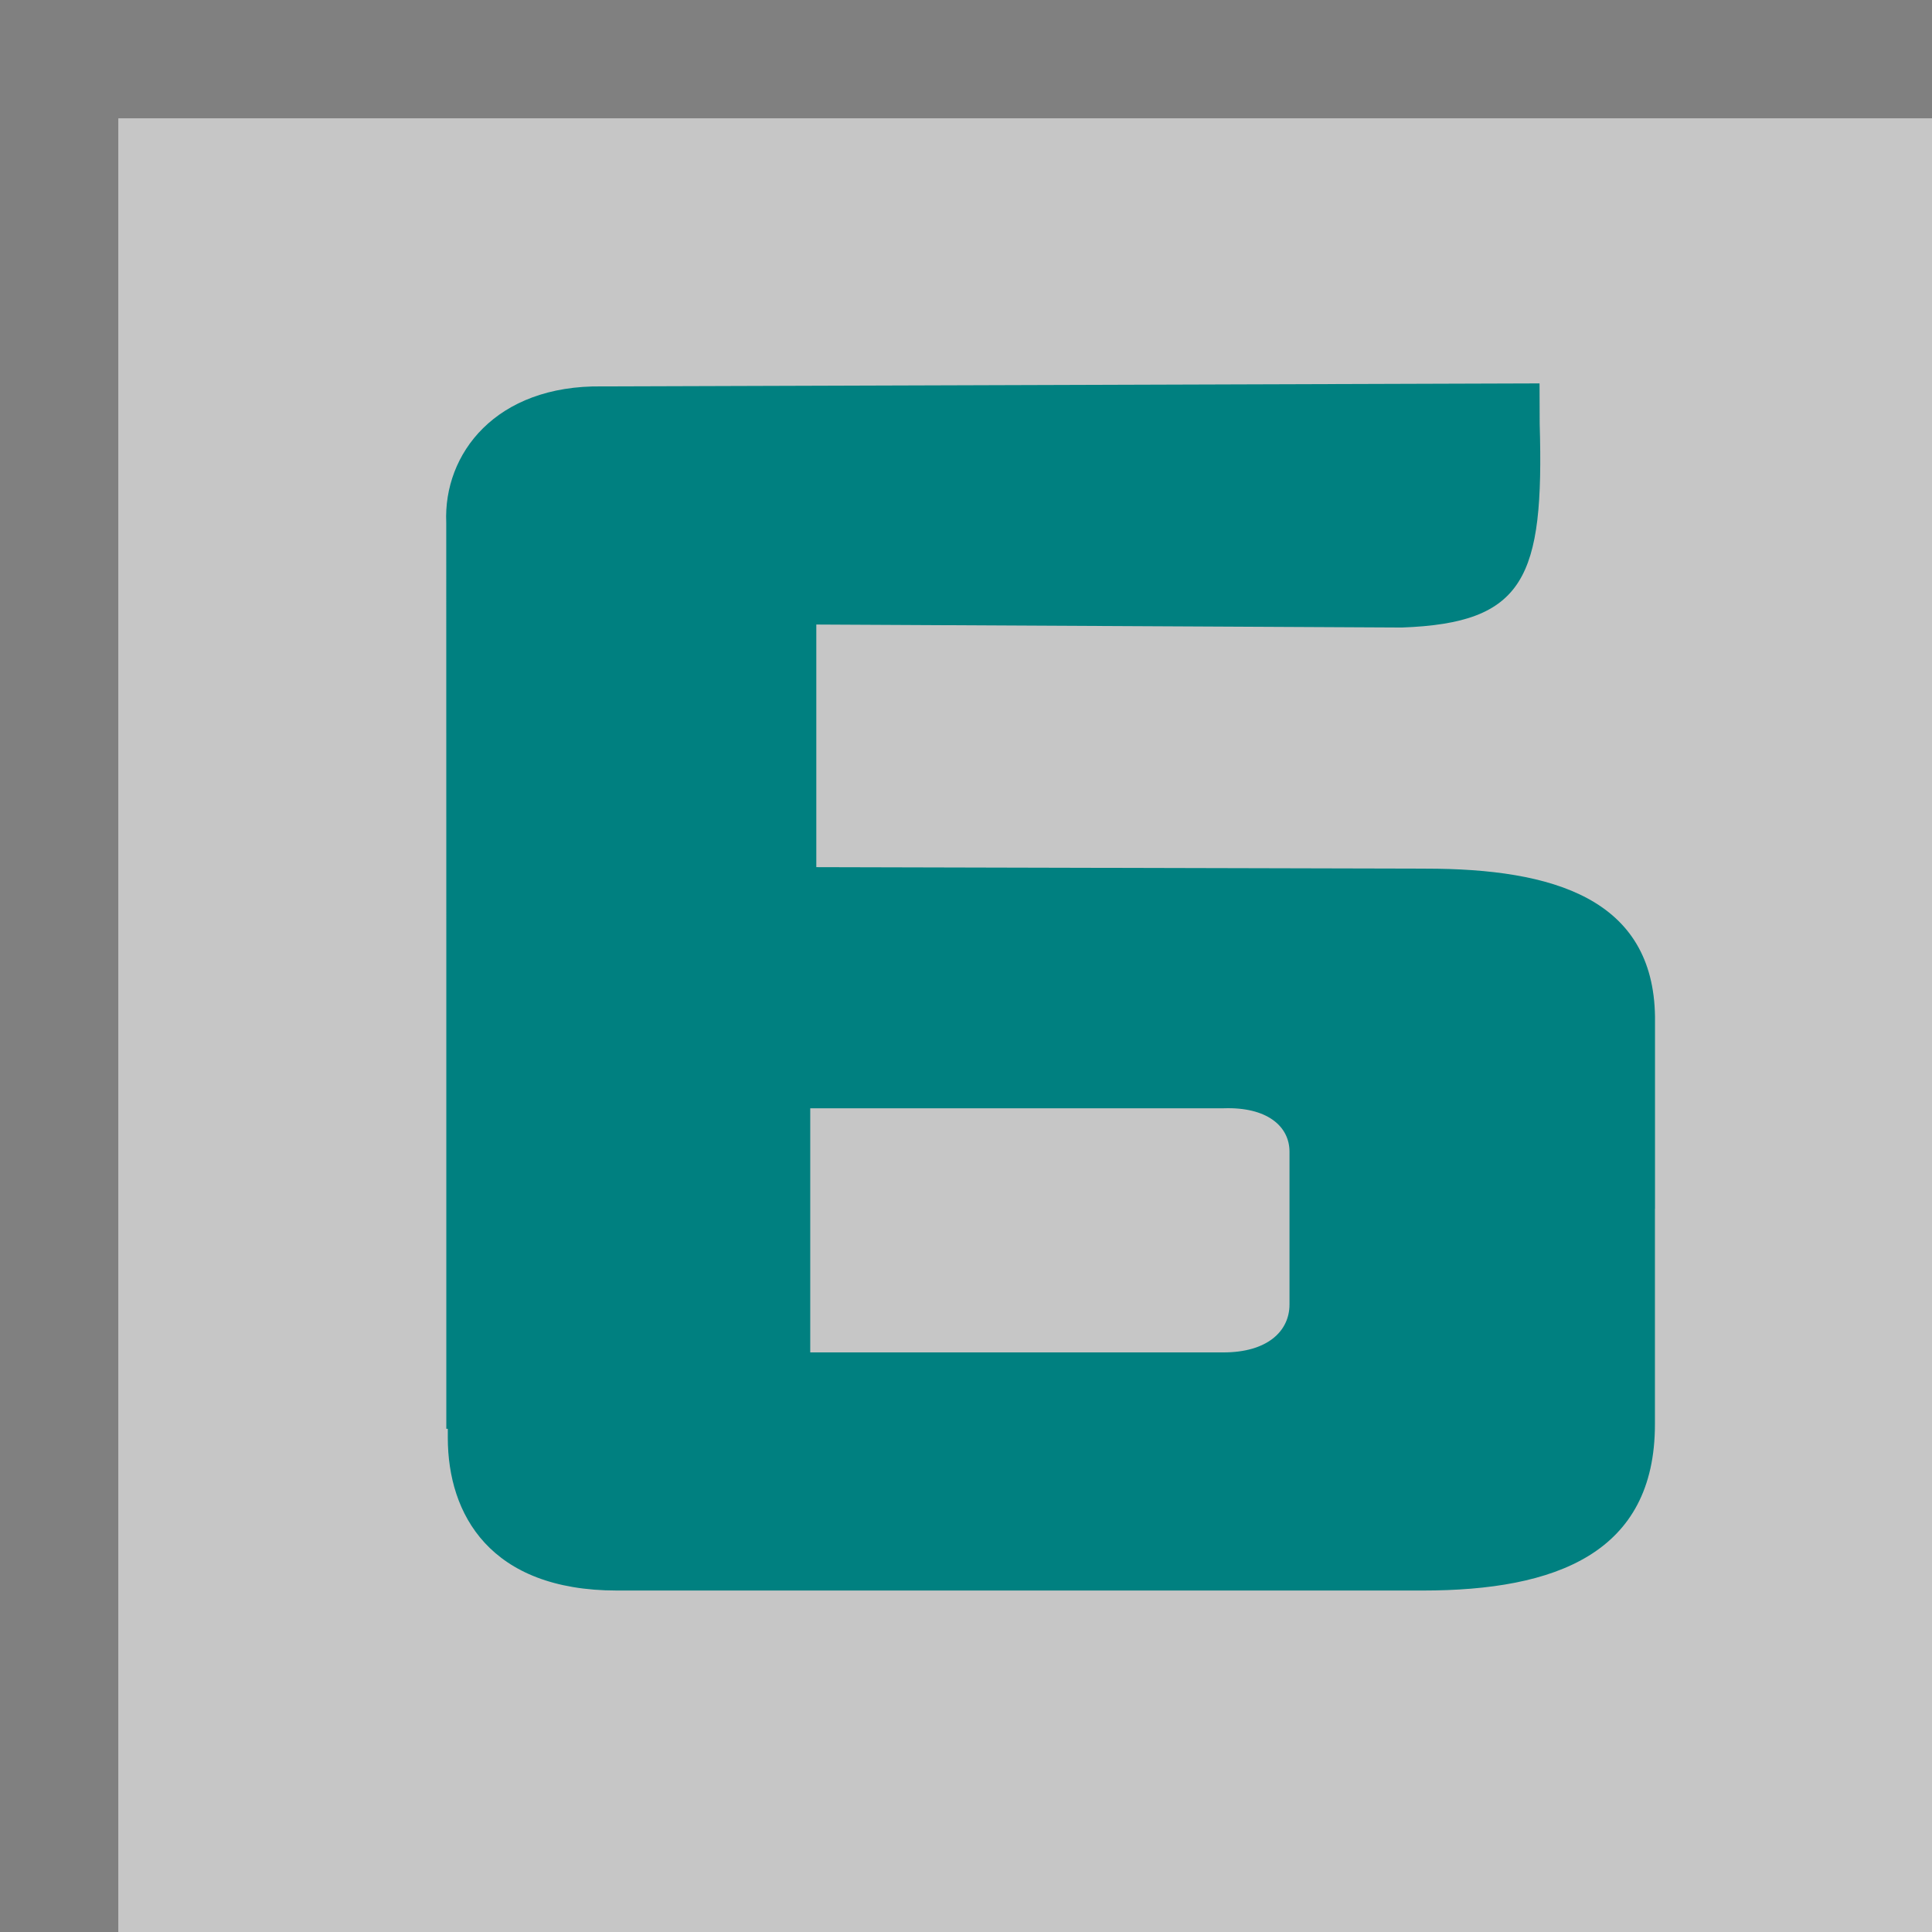
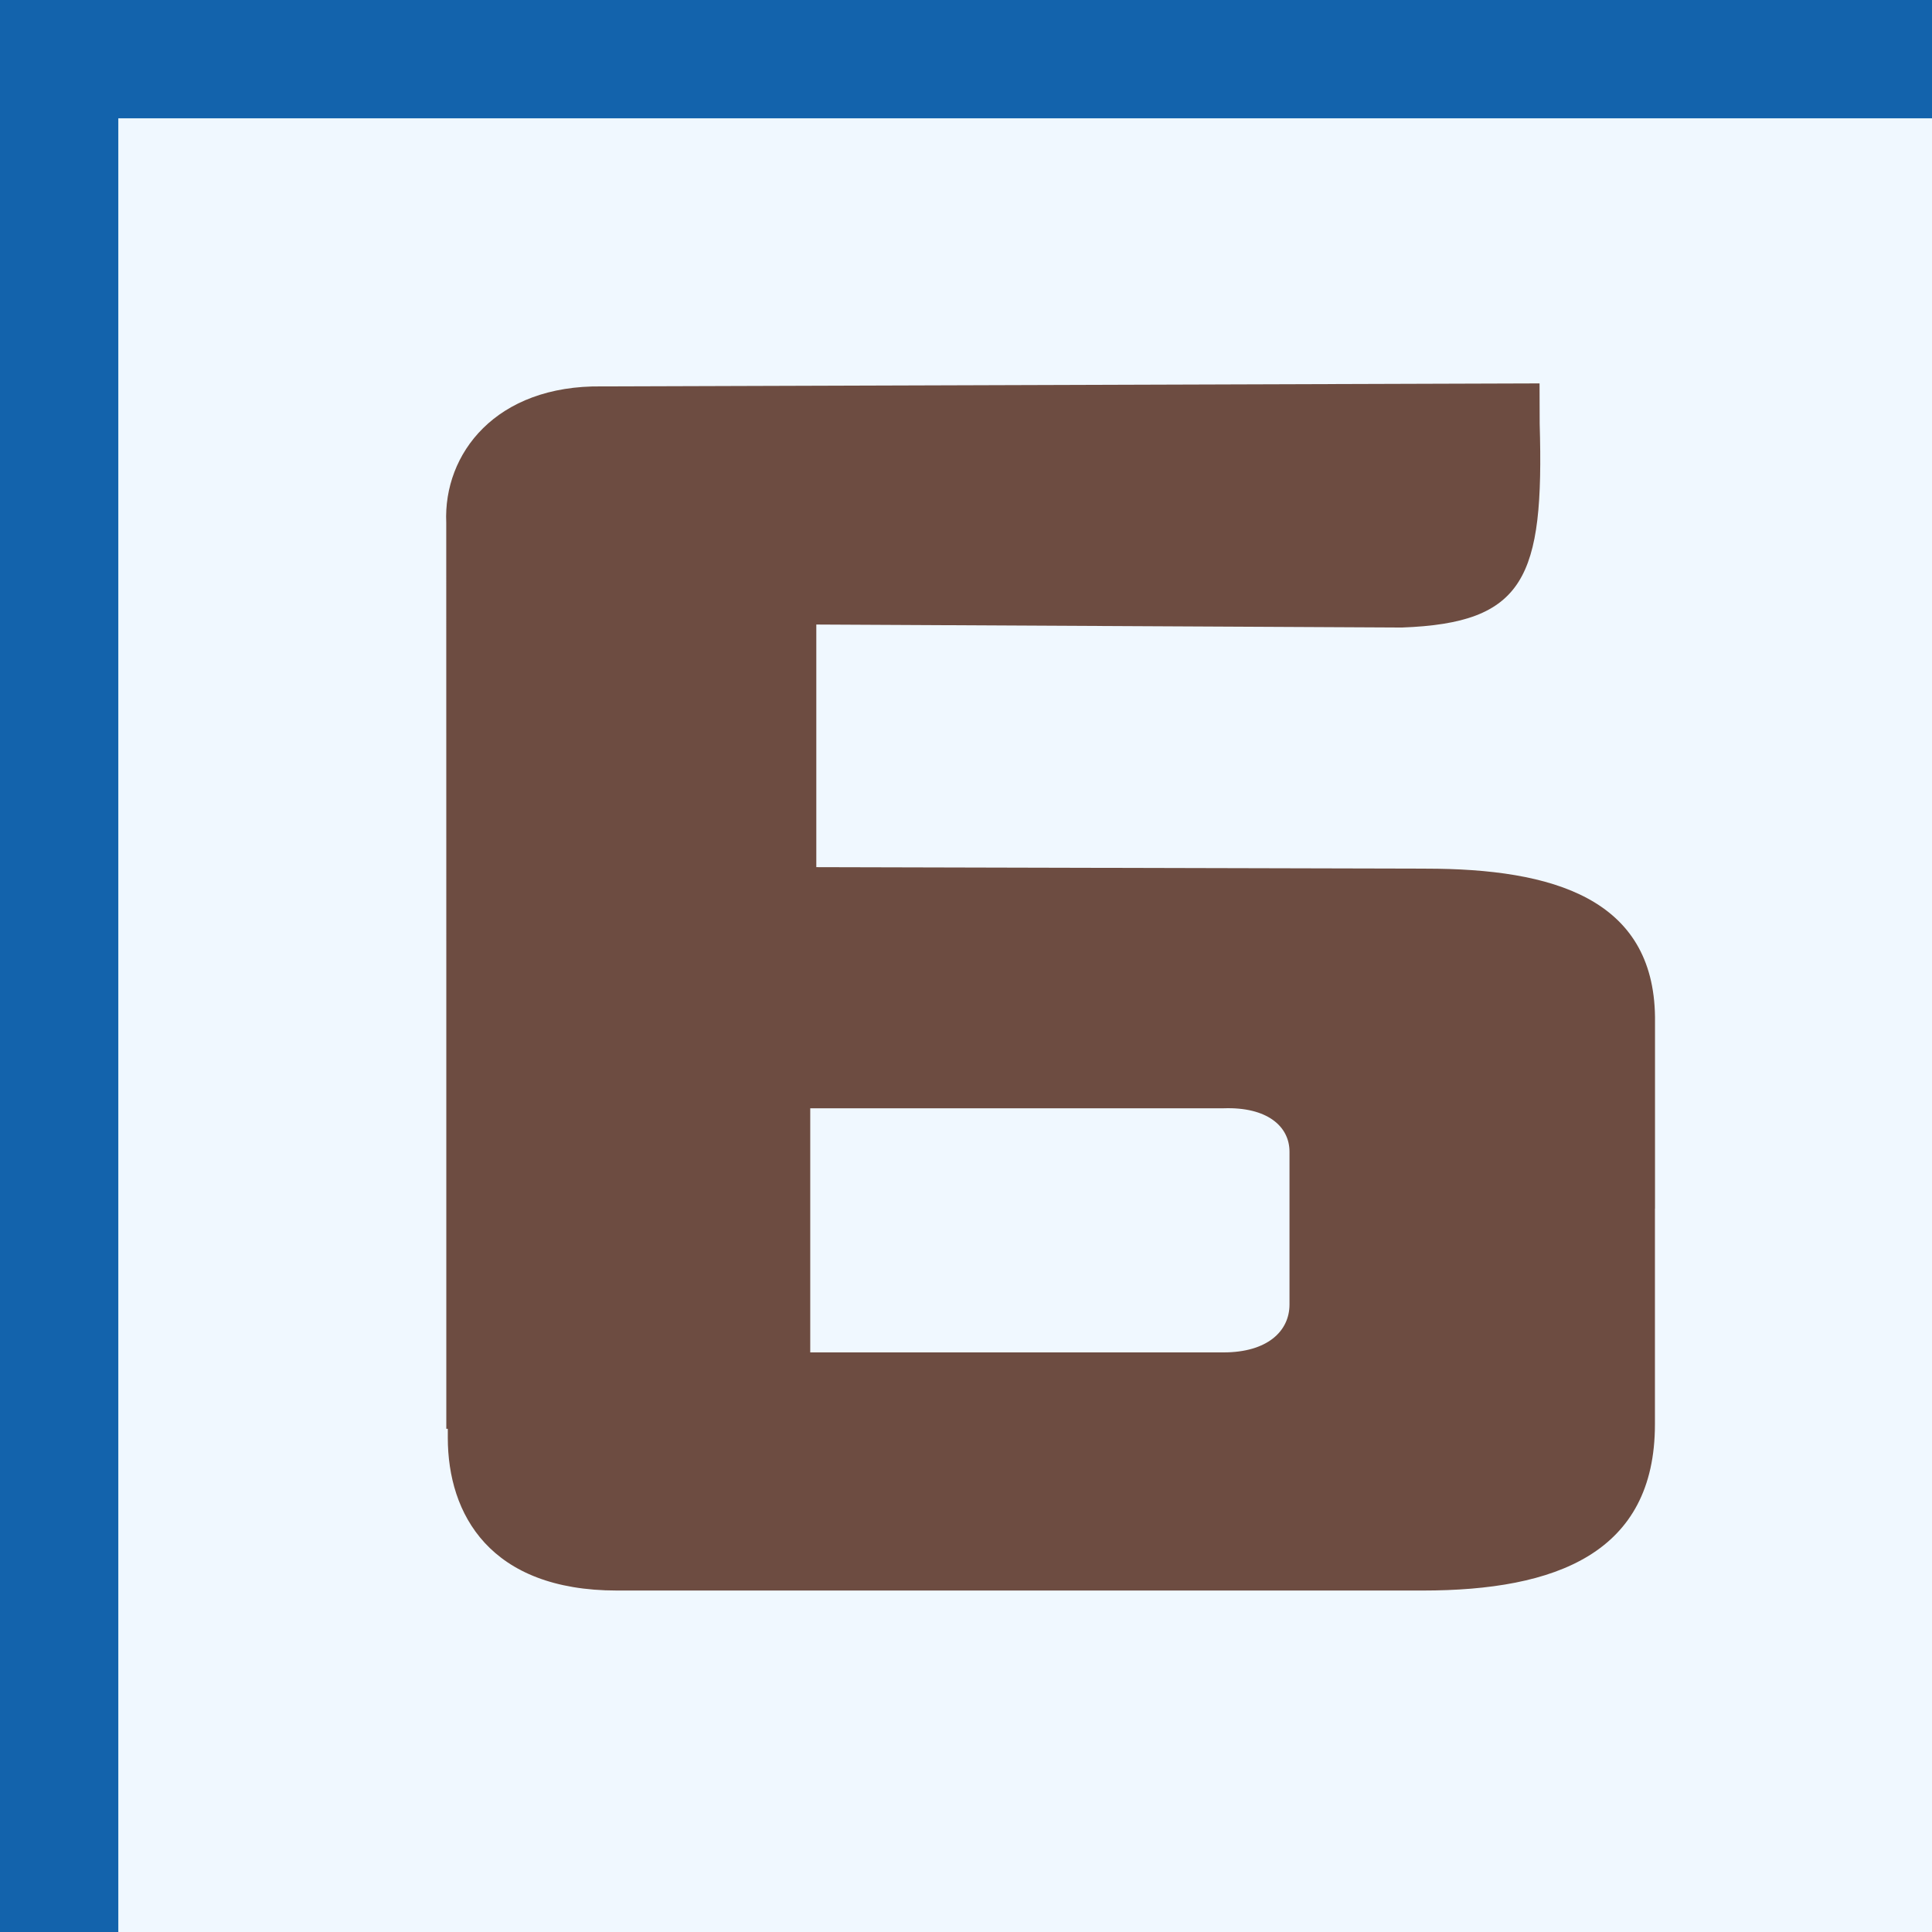
<svg xmlns="http://www.w3.org/2000/svg" xml:space="preserve" width="25mm" height="25mm" style="shape-rendering:geometricPrecision; text-rendering:geometricPrecision; image-rendering:optimizeQuality; fill-rule:evenodd; clip-rule:evenodd" viewBox="0 0 1.29 1.29">
  <defs>
    <style type="text/css">
   
-     .fil2 {fill:teal}
-     .fil0 {fill:gray}
-     .fil1 {fill:#c6c6c6}
+     .fil2 {fill:#6D4C41}
+     .fil0 {fill:#1363ac}
+     .fil1 {fill:#F0F8FF}
   
  </style>
  </defs>
  <g id="Layer_x0020_1">
    <rect class="fil0" width="1.29" height="1.29" />
    <rect class="fil1" x="0.079" y="0.079" width="1.211" height="1.211" />
    <path class="fil2" d="M1.105 0.807l0 0.144c0,0.086 -0.066,0.111 -0.155,0.111l-0.538 0c-0.085,0 -0.113,-0.051 -0.113,-0.102l0 -0.006 -0.001 0 0 -0.311 0 0 -4.12744e-005 -0.294c-0.002,-0.046 0.033,-0.092 0.104,-0.091l0.626 -0.002 9.28675e-005 0.027c0.003,0.103 -0.01,0.133 -0.092,0.136l-0.391 -0.002 -0 0.162 0.407 0.001c0.085,0 0.152,0.02 0.153,0.099 0,0.032 0,0.098 0,0.128zm-0.564 0.096l0.002 0 0.274 0c0.029,0 0.044,-0.014 0.044,-0.032l0 -0.102c0,-0.017 -0.015,-0.03 -0.044,-0.029l-0.276 0 0 0.163z" />
  </g>
</svg>
